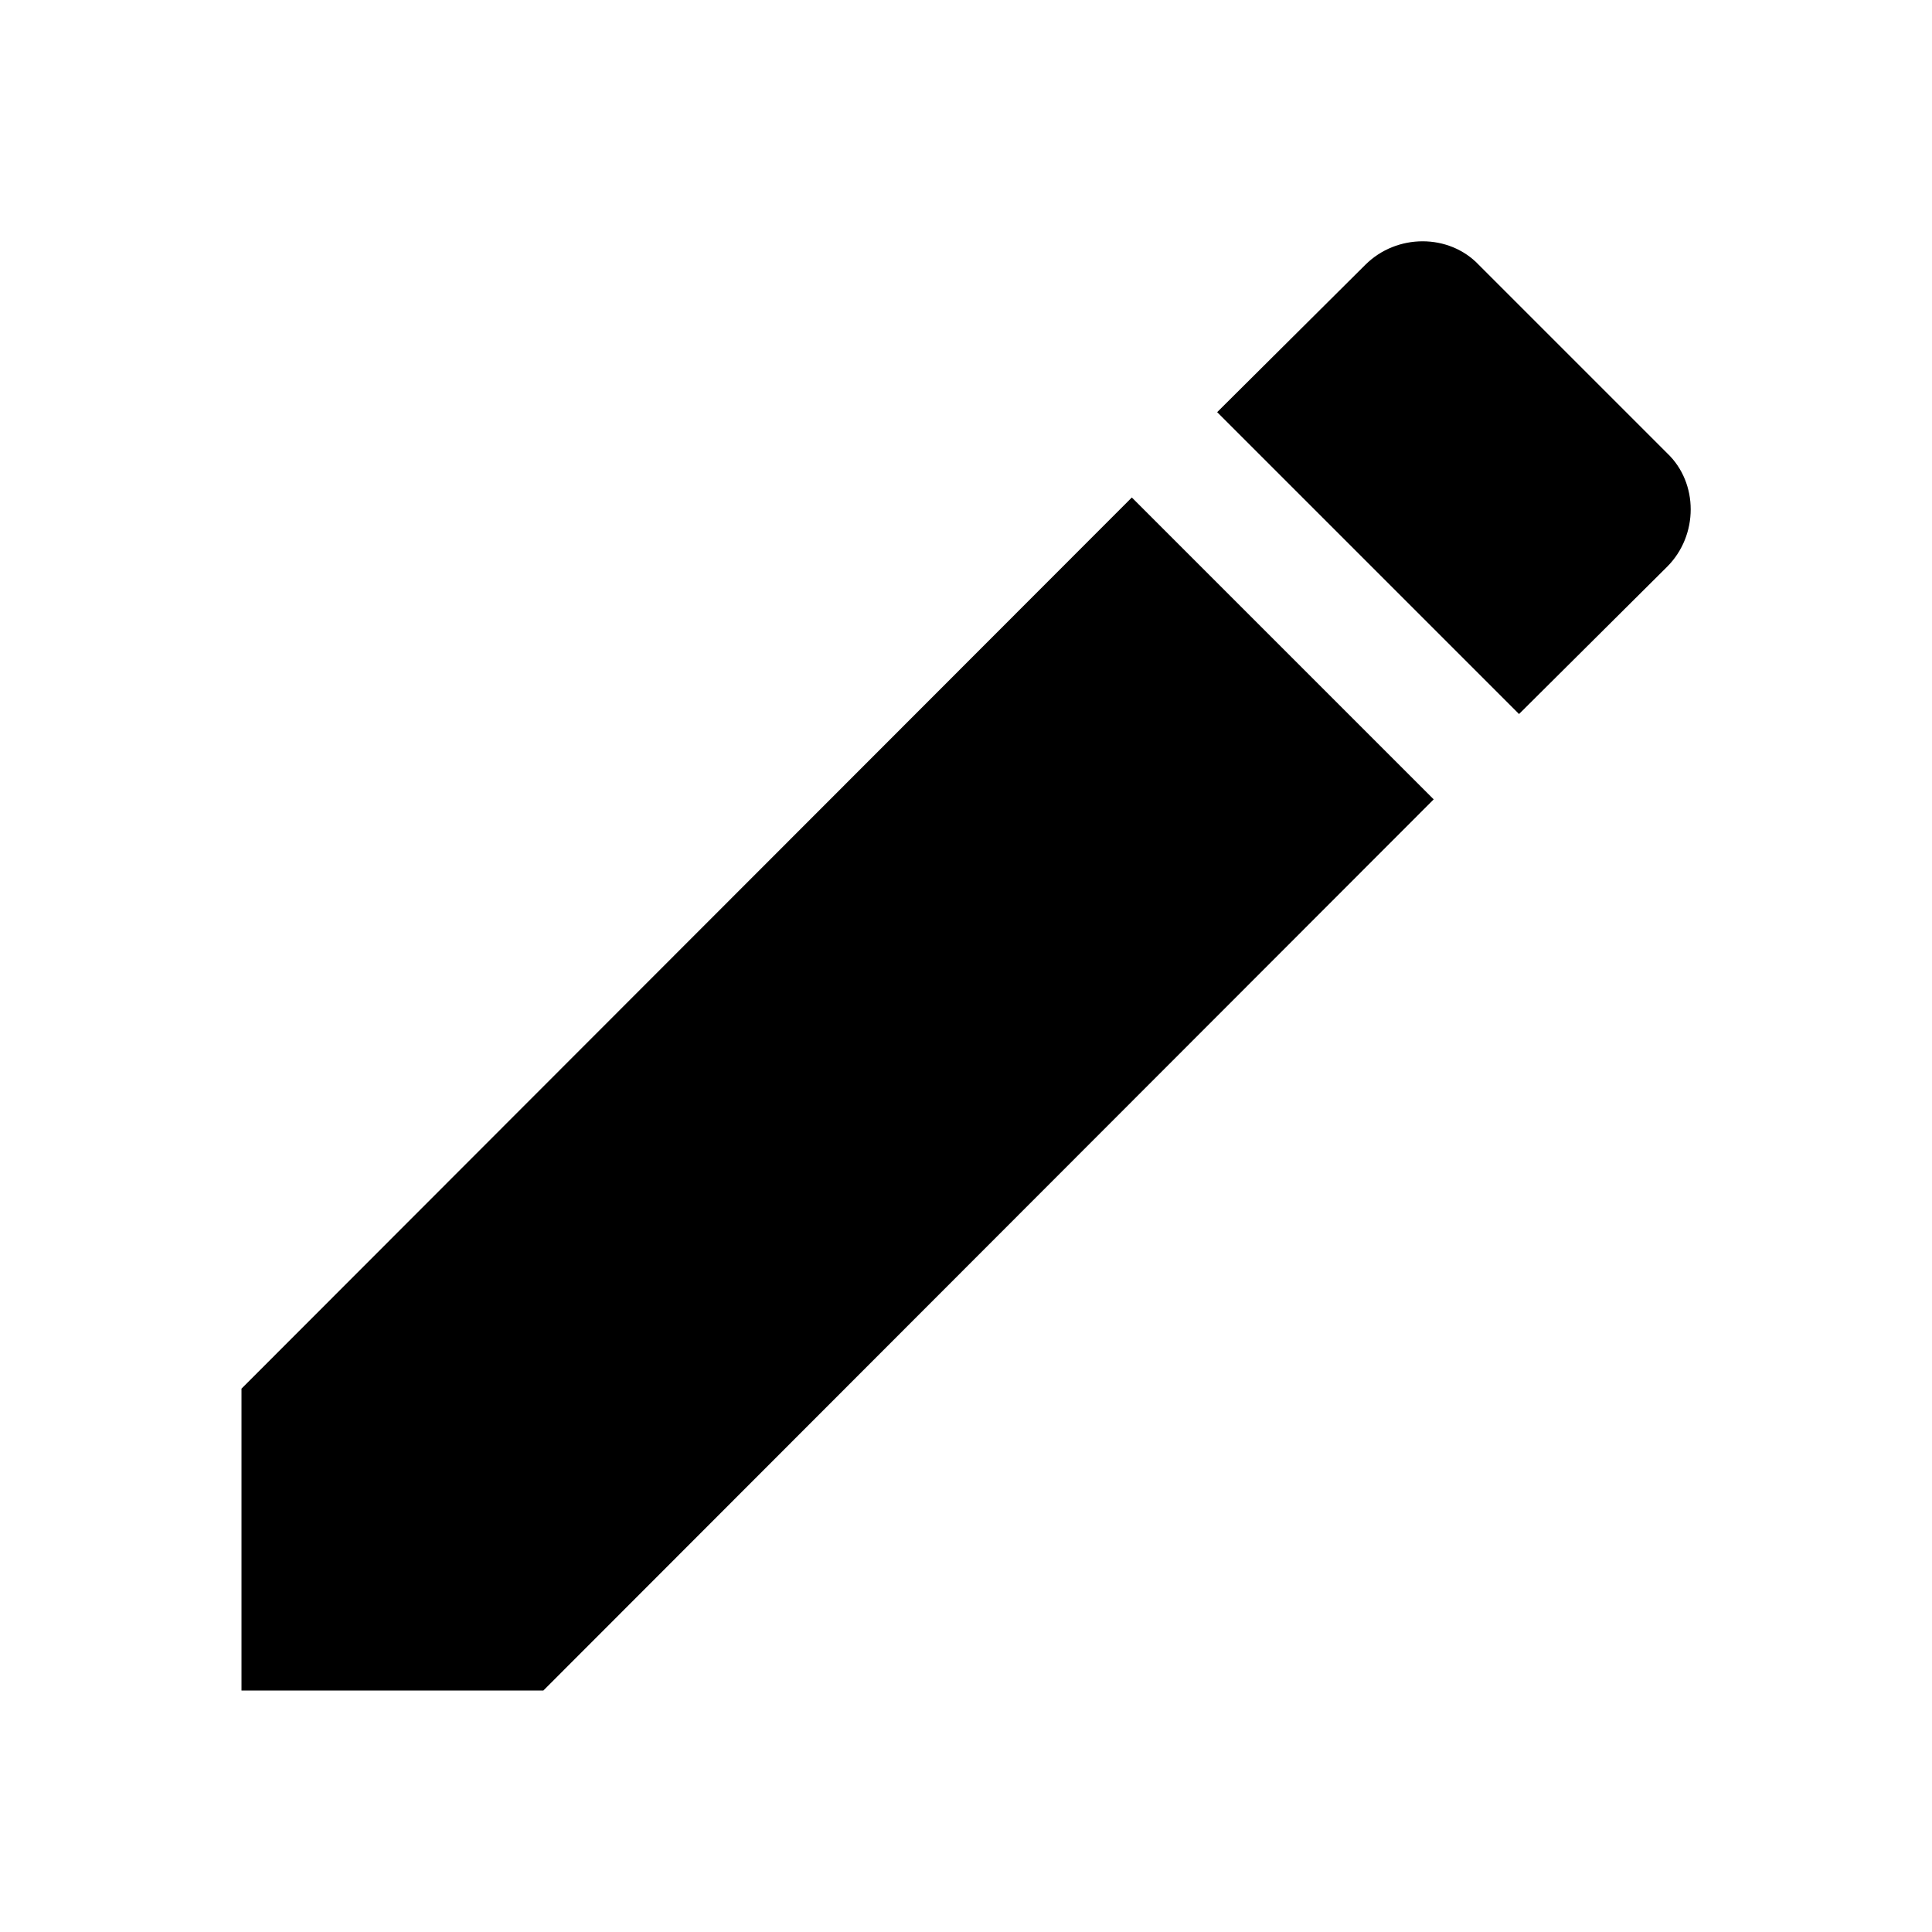
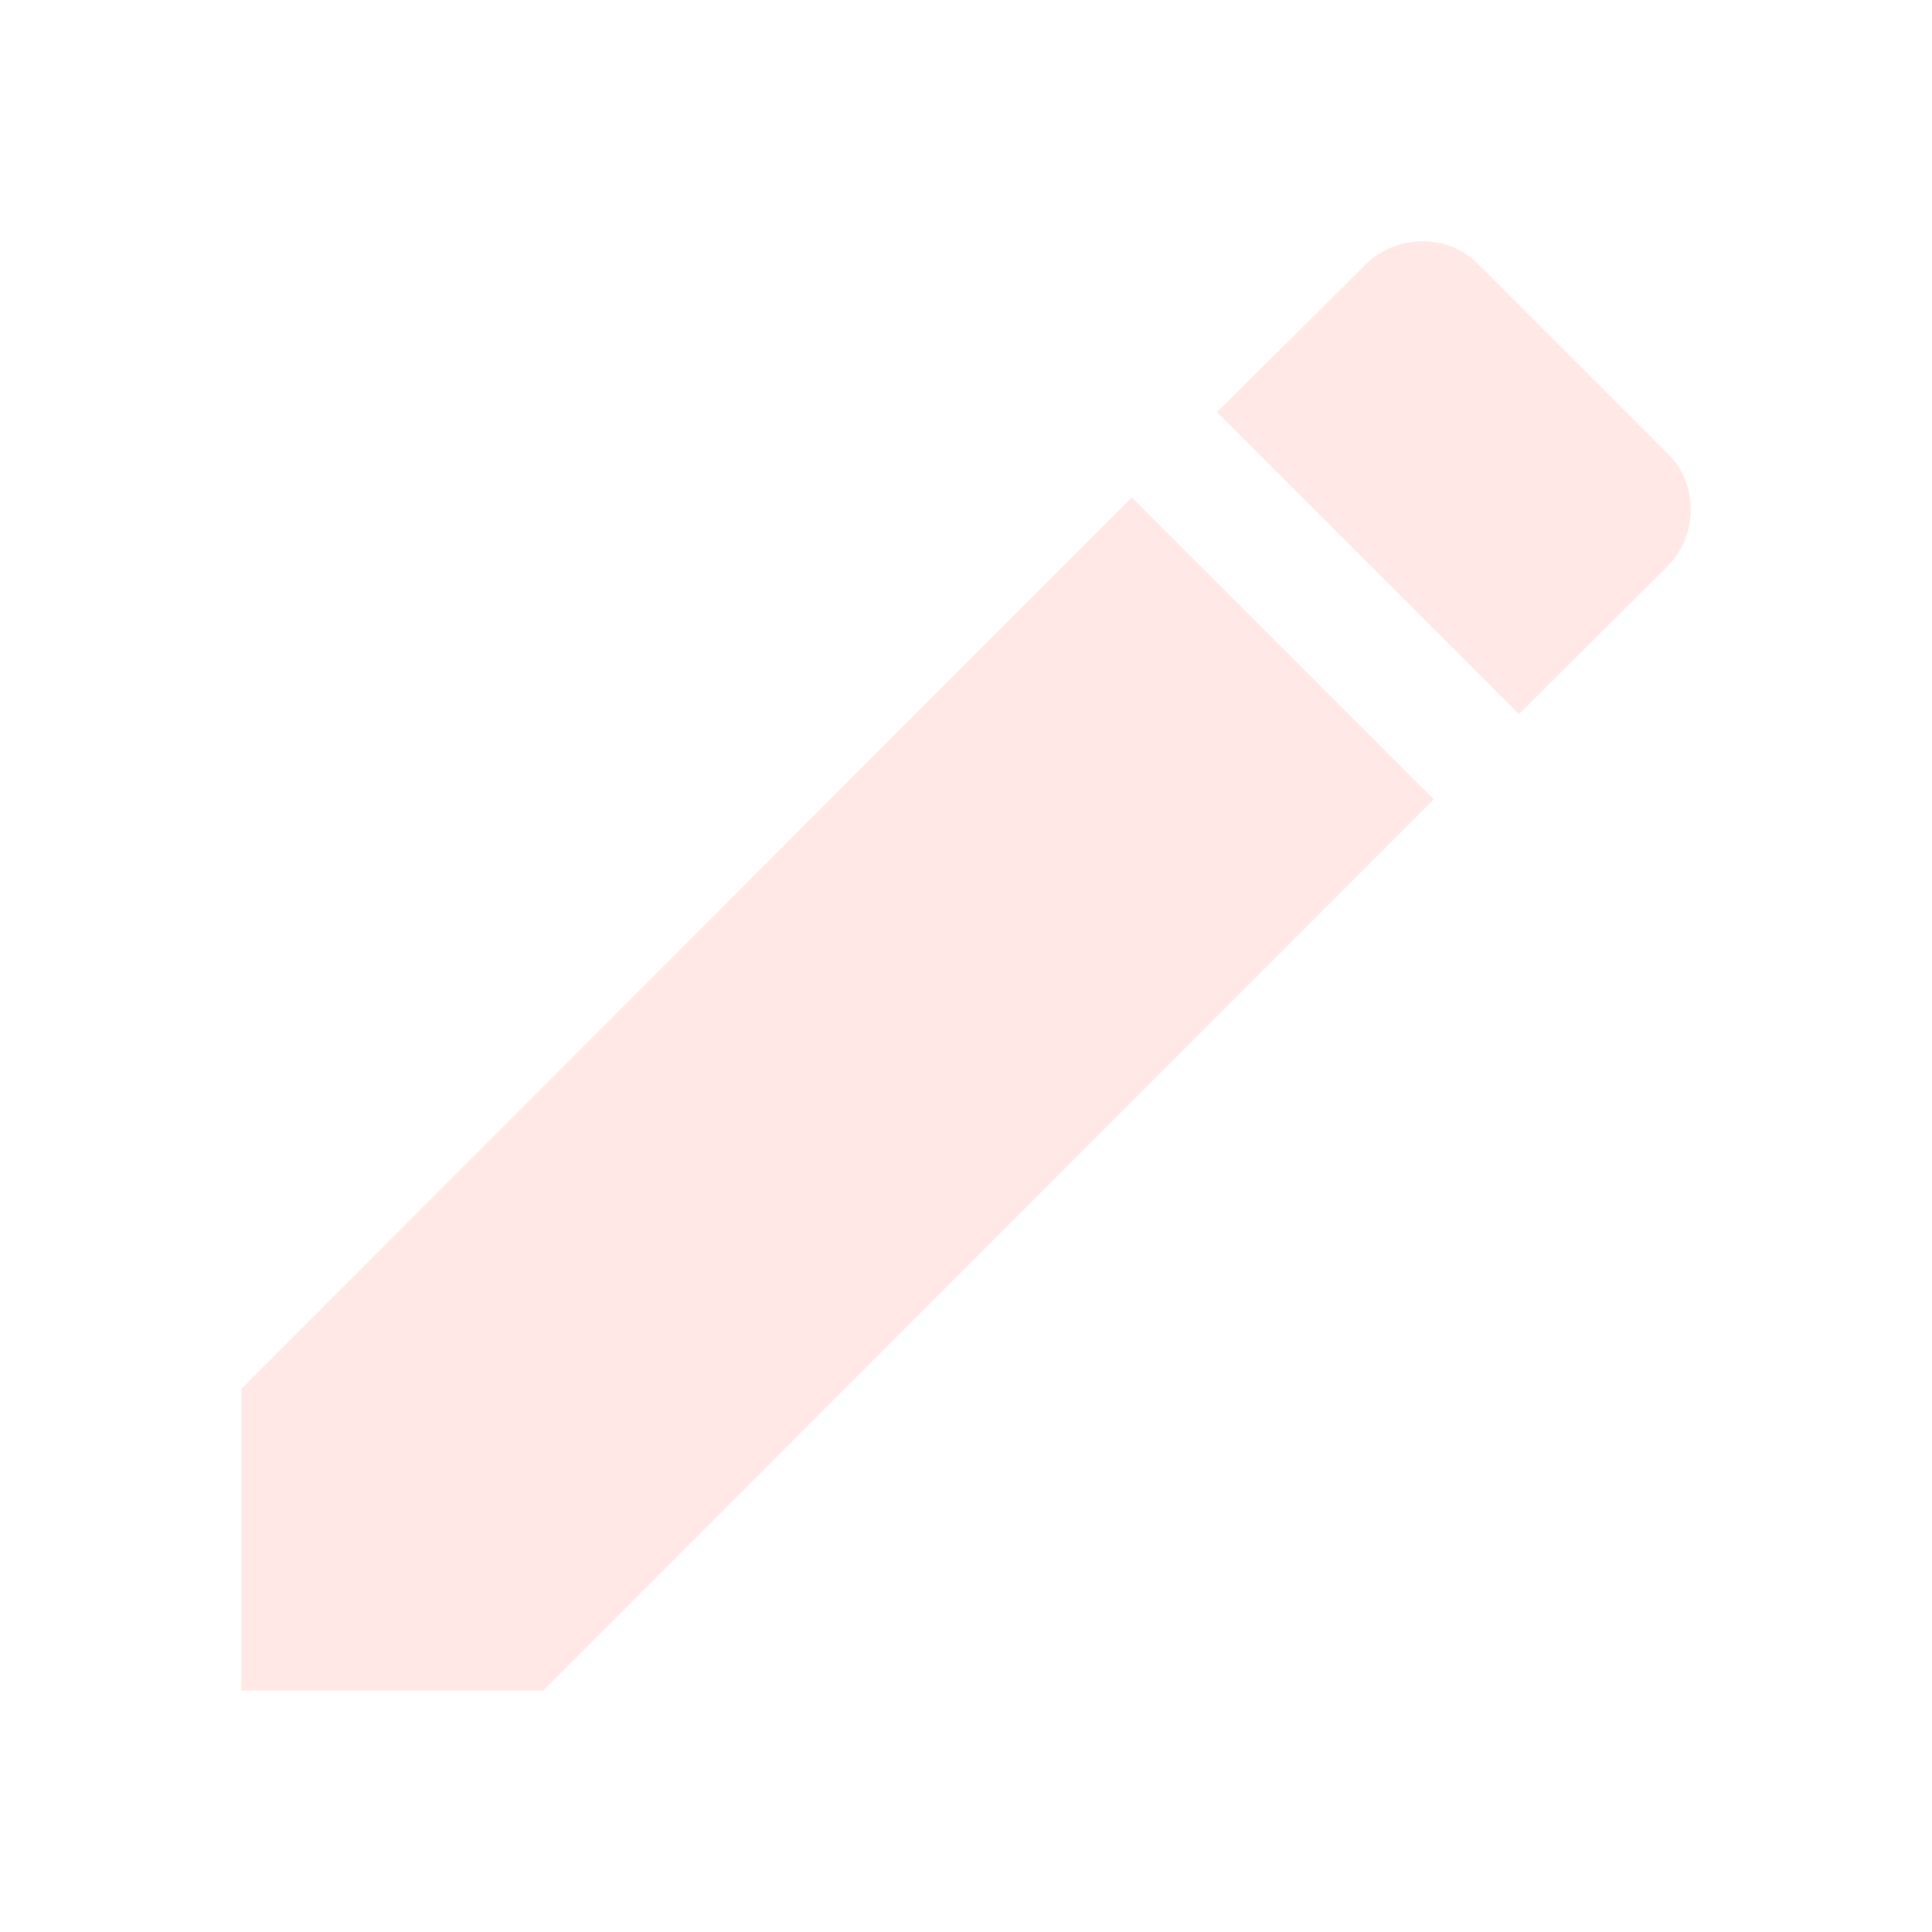
- <svg xmlns="http://www.w3.org/2000/svg" version="1.1" width="24" height="24" viewBox="0 0 24 24">
+ <svg xmlns="http://www.w3.org/2000/svg" fill="#ffe8e5" version="1.1" width="24" height="24" viewBox="0 0 24 24">
  <path d="M20.71,7.04C21.1,6.65 21.1,6 20.71,5.63L18.37,3.29C18,2.9 17.35,2.9 16.96,3.29L15.12,5.12L18.87,8.87M3,17.25V21H6.75L17.81,9.93L14.06,6.18L3,17.25Z" />
</svg>
